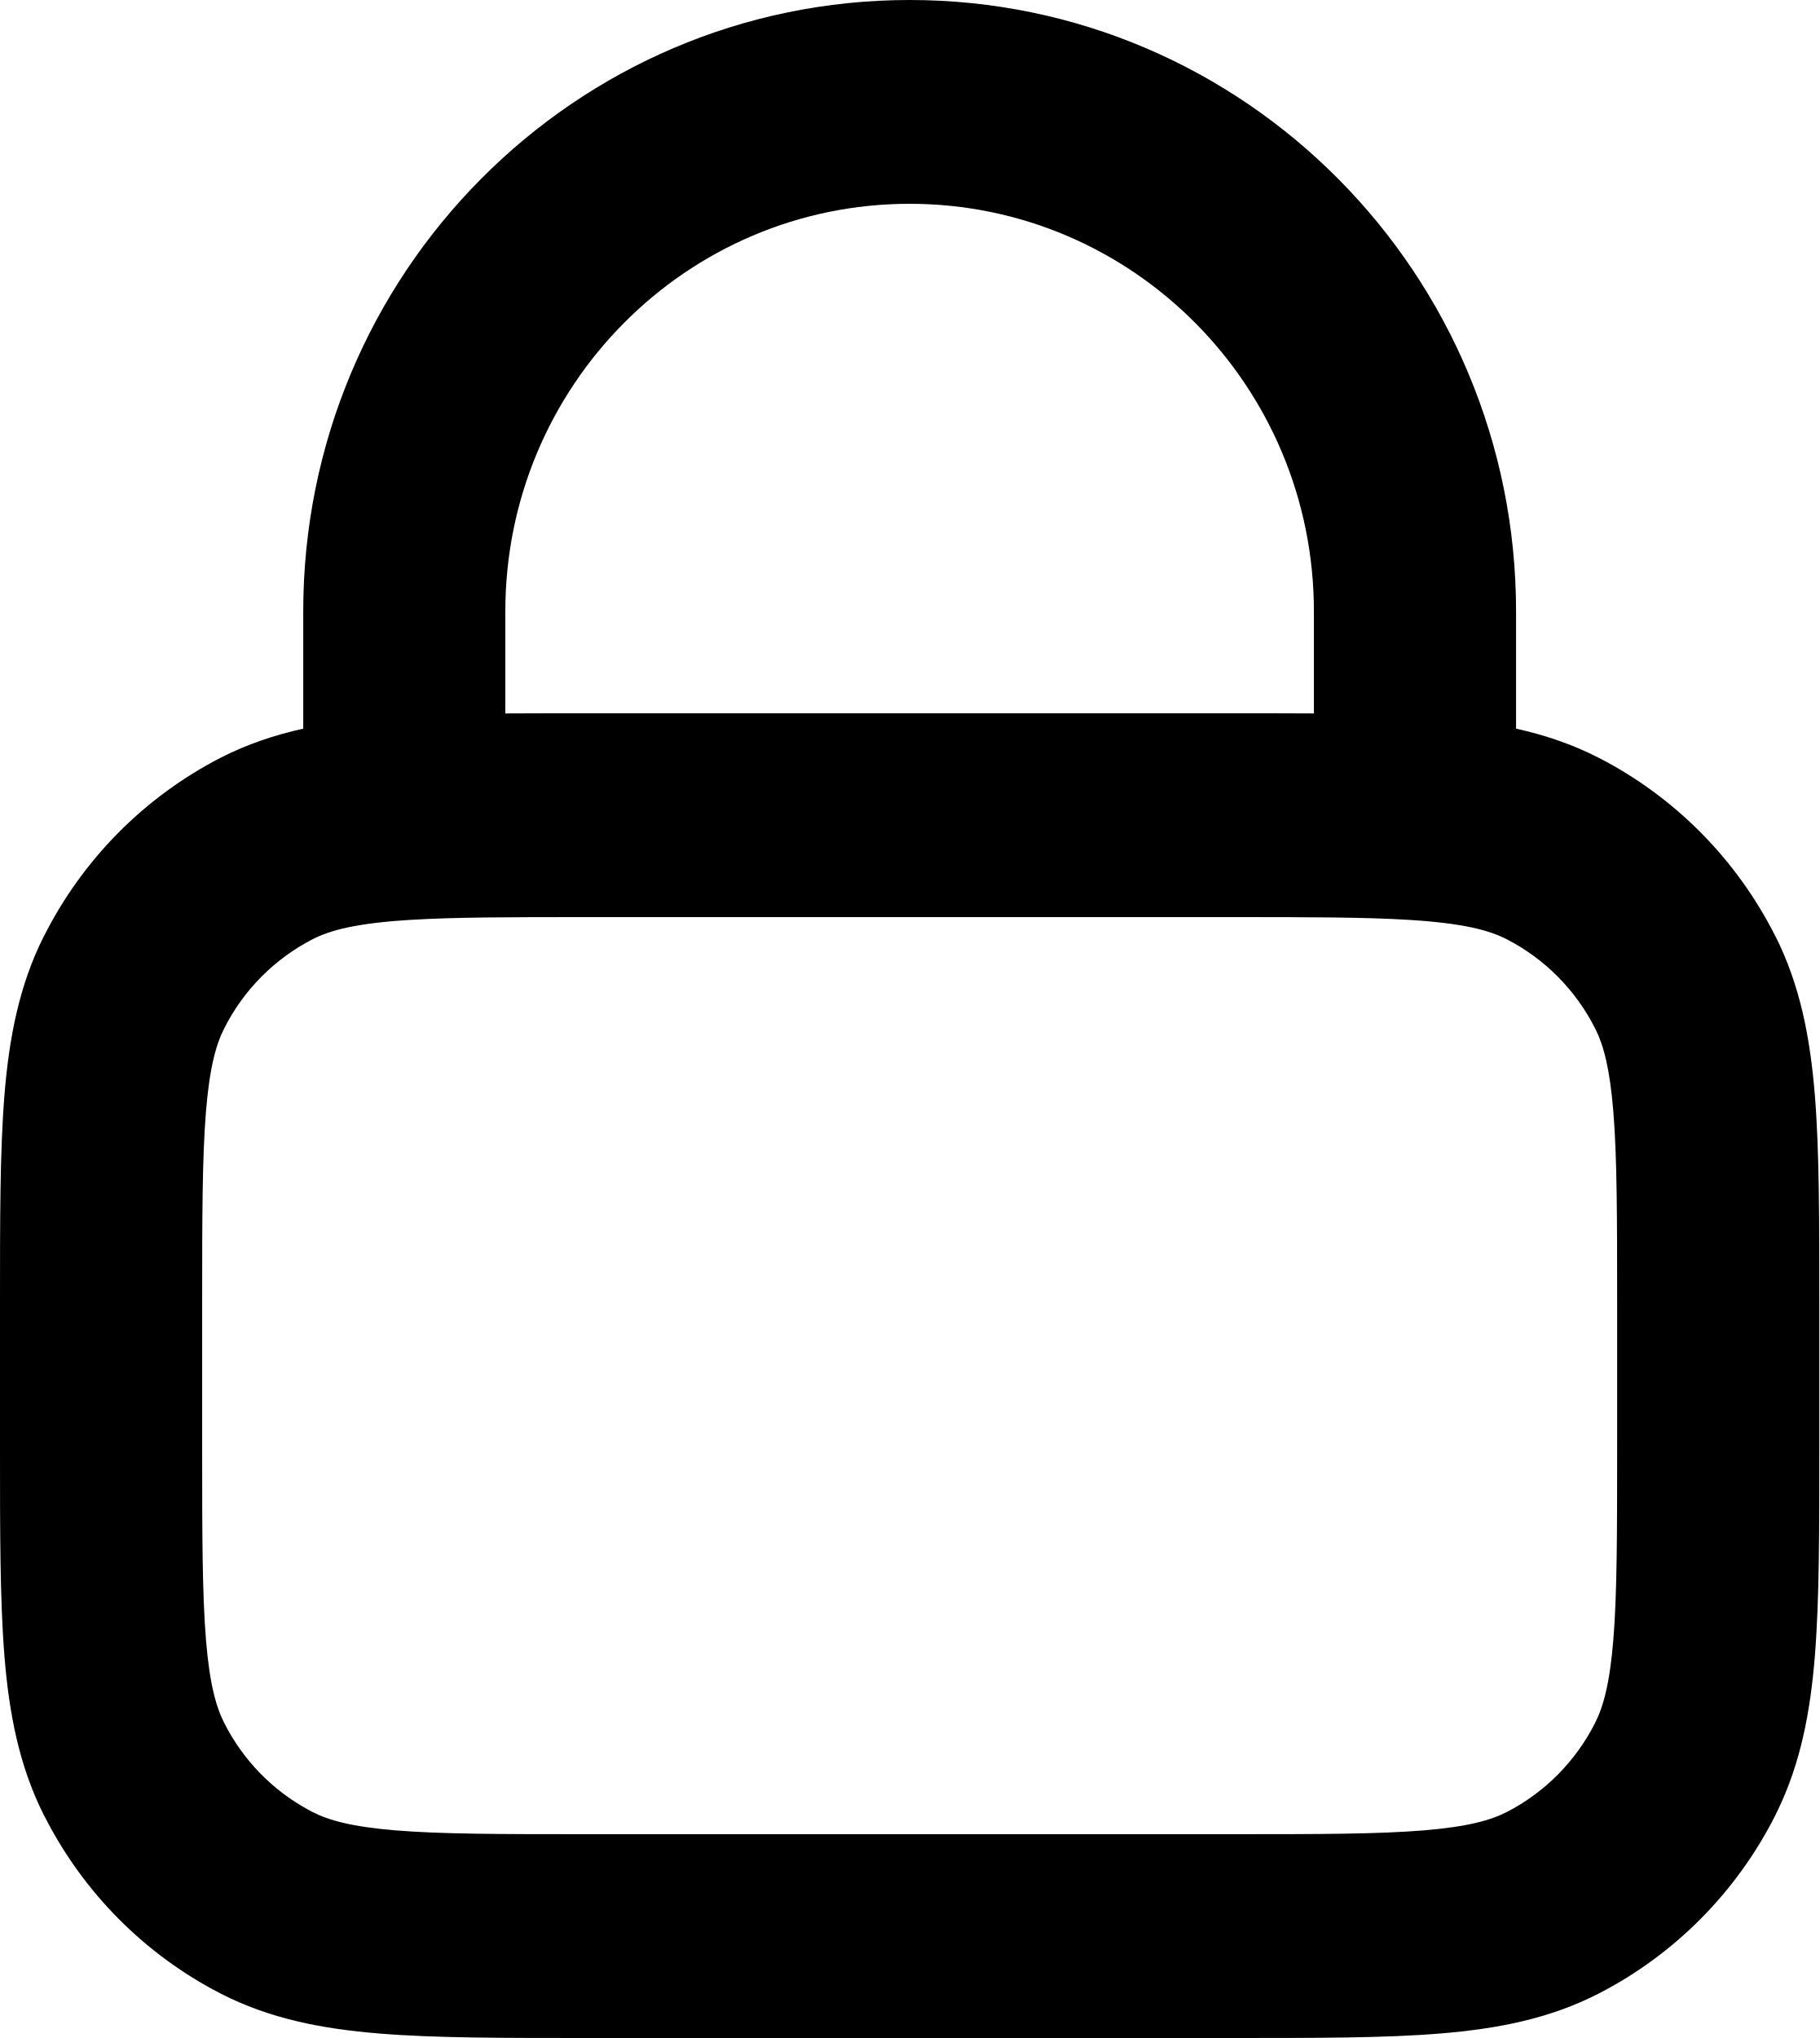
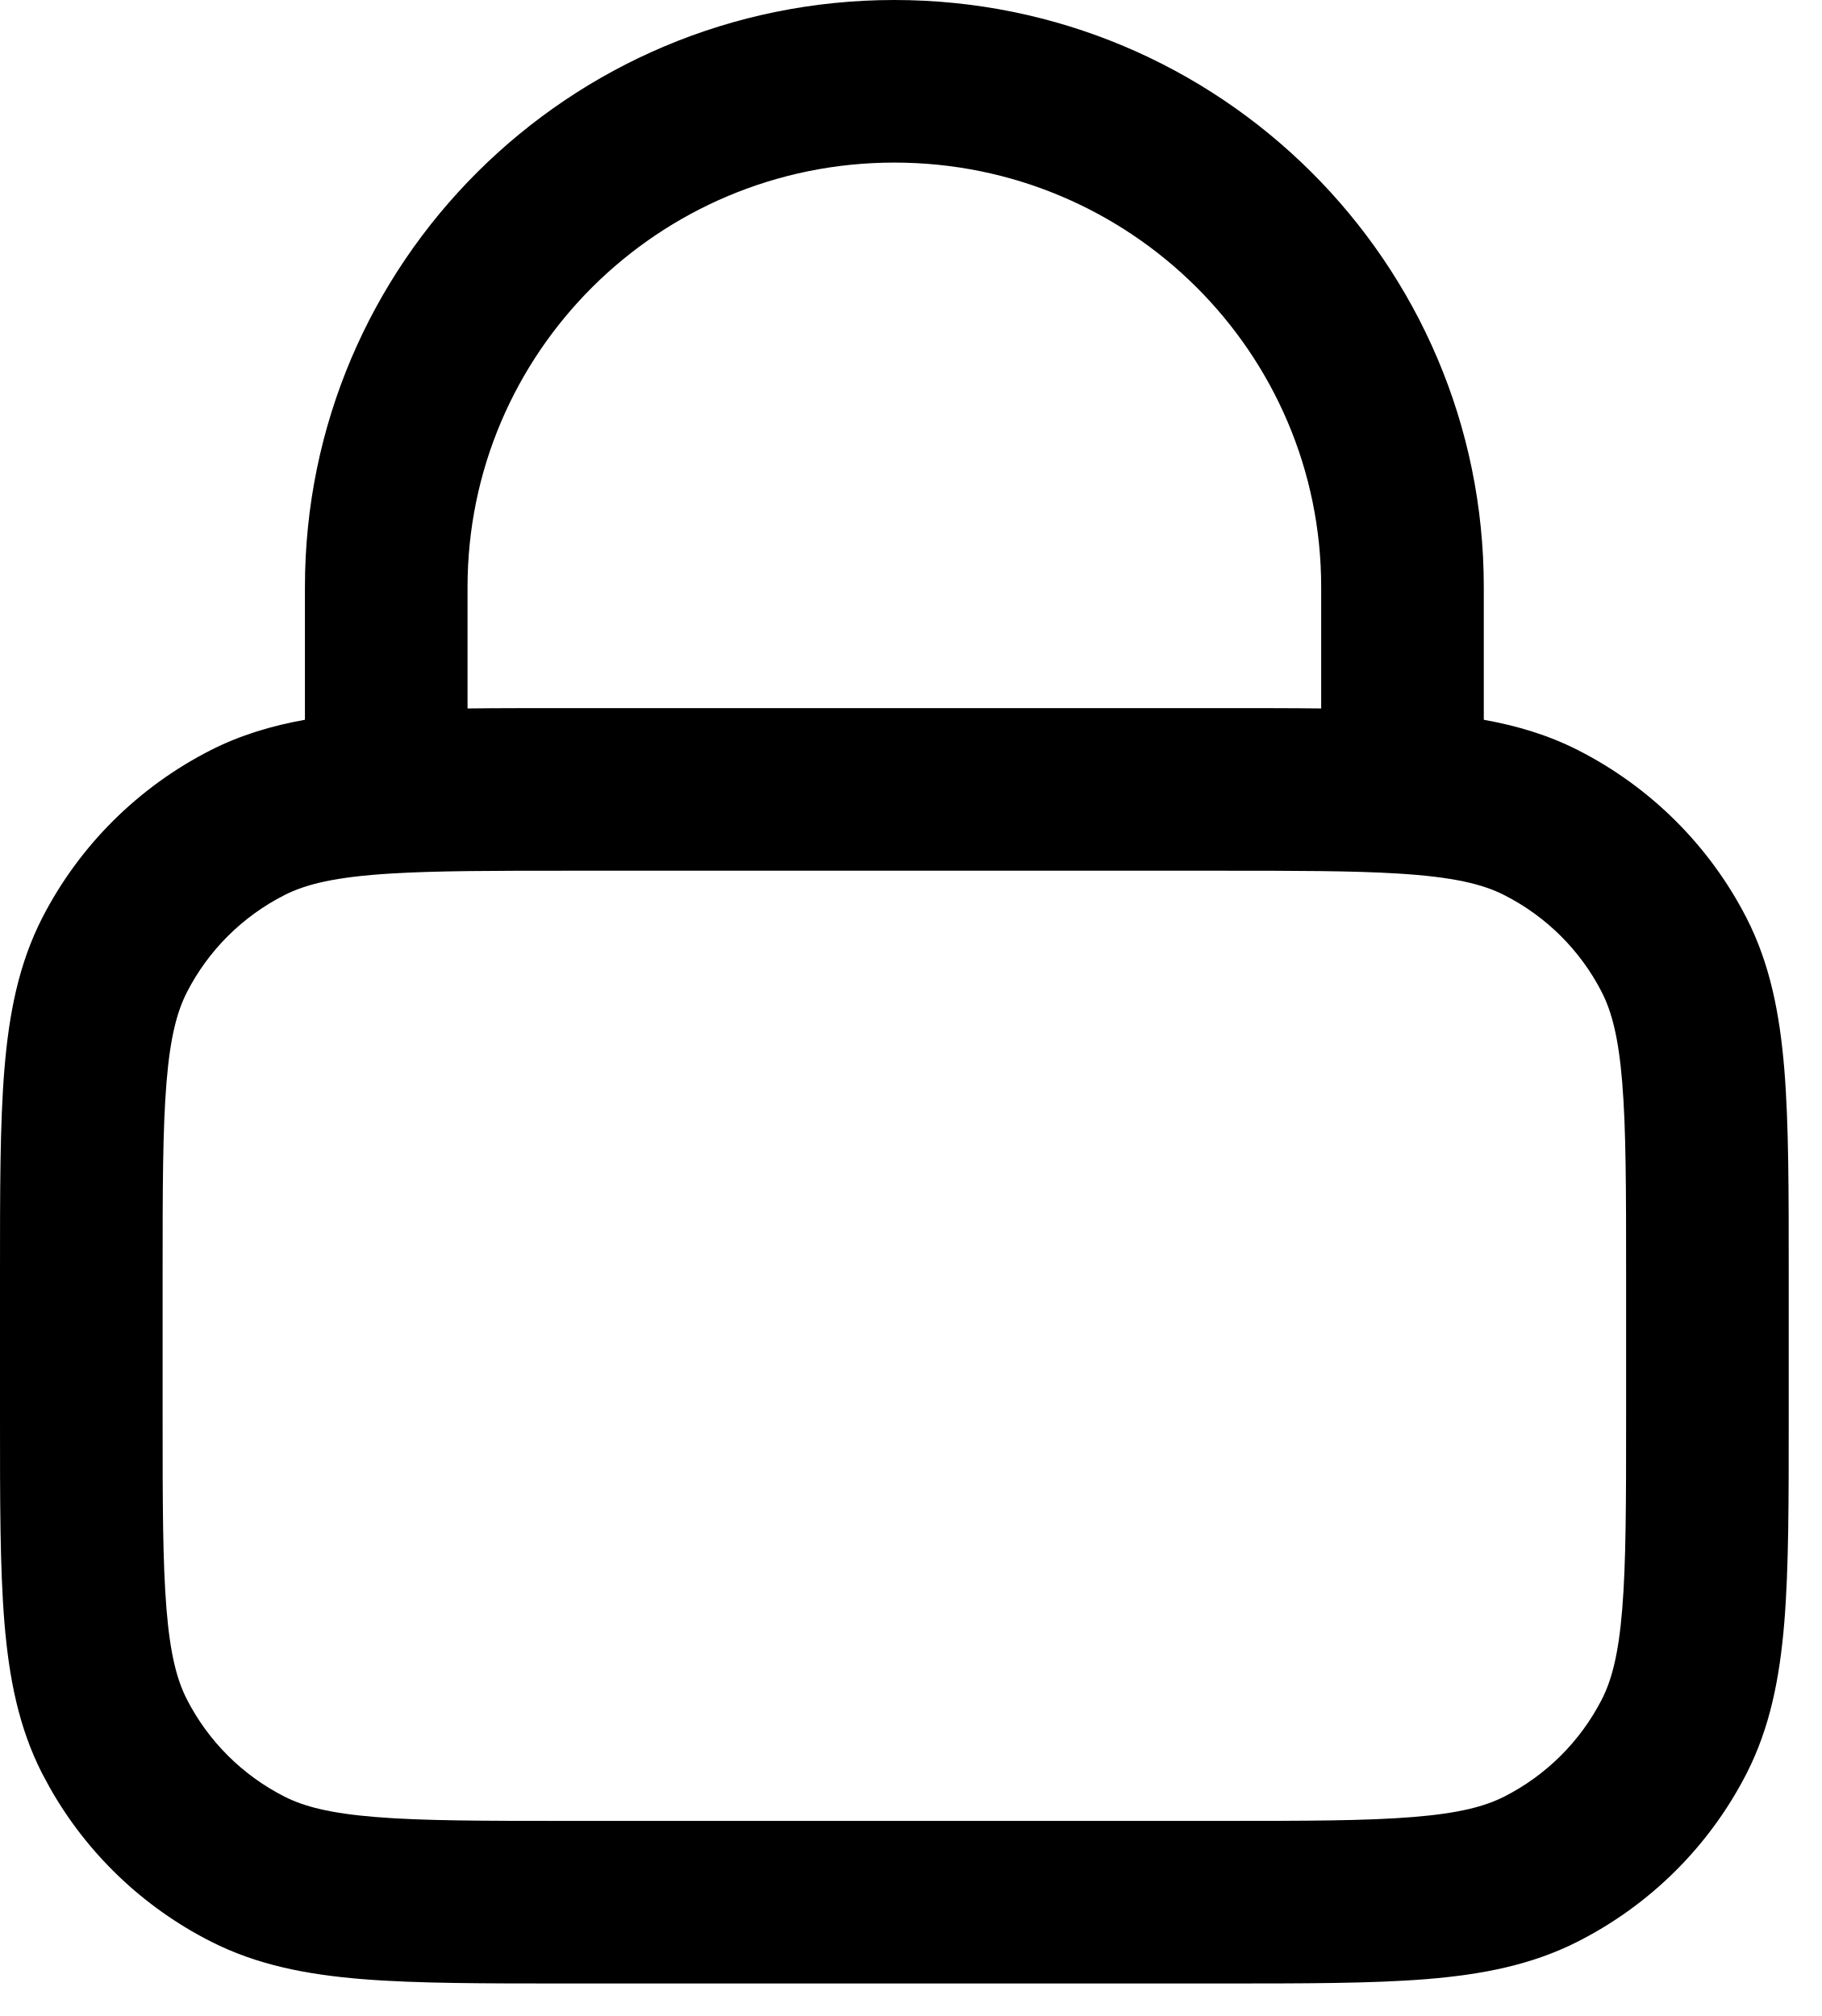
- <svg xmlns="http://www.w3.org/2000/svg" width="25" height="28" viewBox="0 0 25 28" fill="none">
-   <path d="M22.222 17.92C22.222 16.721 22.221 15.906 22.17 15.275C22.122 14.681 22.036 14.368 21.93 14.15L21.919 14.129C21.653 13.602 21.228 13.174 20.706 12.905V12.905C20.462 12.78 20.107 12.684 19.36 12.638H19.36C18.757 12.601 17.999 12.6 16.944 12.6H8.056C7.001 12.6 6.243 12.601 5.64 12.638H5.64C4.893 12.684 4.537 12.78 4.294 12.905L4.294 12.905C3.772 13.174 3.347 13.602 3.081 14.129C2.97 14.348 2.88 14.662 2.83 15.275C2.779 15.906 2.778 16.721 2.778 17.92V19.88C2.778 21.079 2.779 21.895 2.83 22.525C2.88 23.138 2.97 23.452 3.081 23.671C3.339 24.182 3.745 24.599 4.246 24.869L4.294 24.895L4.294 24.895C4.512 25.006 4.823 25.097 5.432 25.147C6.057 25.199 6.866 25.2 8.056 25.2H16.944C18.134 25.2 18.943 25.199 19.568 25.147C20.177 25.097 20.488 25.006 20.706 24.895H20.706C21.228 24.626 21.653 24.198 21.919 23.671V23.671C22.03 23.452 22.12 23.138 22.17 22.525C22.221 21.895 22.222 21.079 22.222 19.88V17.92ZM18.055 8.4C18.055 5.307 15.568 2.8 12.5 2.8C9.432 2.8 6.944 5.307 6.944 8.4V9.802C7.291 9.8 7.661 9.8 8.056 9.8H16.944C17.339 9.8 17.709 9.8 18.055 9.802V8.4ZM20.833 10.011C21.227 10.098 21.603 10.224 21.966 10.41L21.967 10.41C23.012 10.947 23.862 11.804 24.394 12.858H24.395C24.738 13.537 24.875 14.261 24.939 15.047C25.001 15.818 25 16.767 25 17.92V19.88C25 21.033 25.001 21.982 24.939 22.753C24.877 23.515 24.746 24.218 24.426 24.878L24.395 24.942C23.862 25.996 23.012 26.853 21.967 27.39C21.293 27.736 20.575 27.874 19.794 27.938C19.03 28.001 18.088 28 16.944 28H8.056C6.912 28 5.97 28.001 5.206 27.938C4.425 27.874 3.707 27.736 3.033 27.39V27.39C1.988 26.853 1.138 25.996 0.606 24.942H0.605C0.262 24.263 0.125 23.54 0.061 22.753C-0.001 21.982 1.27219e-06 21.033 1.27219e-06 19.88V17.92C1.26419e-06 16.767 -0.001 15.818 0.061 15.047C0.125 14.261 0.262 13.537 0.605 12.858L0.606 12.858C1.138 11.804 1.988 10.947 3.033 10.41H3.033C3.397 10.224 3.773 10.098 4.167 10.011V8.4C4.167 3.761 7.898 0 12.5 0C17.102 7.62191e-06 20.833 3.761 20.833 8.4V10.011Z" fill="black" />
+ <svg xmlns="http://www.w3.org/2000/svg" width="28" height="31" viewBox="0 0 28 31" fill="none">
+   <path d="M25 19.605C25 18.278 24.999 17.358 24.94 16.643C24.883 15.943 24.776 15.55 24.626 15.257V15.256C24.297 14.614 23.772 14.091 23.125 13.763C22.794 13.595 22.343 13.484 21.486 13.432C20.796 13.39 19.932 13.389 18.75 13.389H8.75C7.568 13.389 6.704 13.39 6.014 13.432C5.157 13.484 4.706 13.595 4.375 13.763C3.728 14.091 3.203 14.614 2.874 15.257C2.724 15.55 2.617 15.943 2.56 16.643C2.501 17.358 2.5 18.278 2.5 19.605V21.783C2.5 23.111 2.501 24.031 2.56 24.746C2.617 25.447 2.724 25.84 2.874 26.133C3.203 26.775 3.728 27.299 4.375 27.627C4.671 27.777 5.068 27.883 5.772 27.94C6.492 27.999 7.417 28 8.75 28H18.75C20.083 28 21.008 27.999 21.727 27.94C22.432 27.883 22.829 27.777 23.125 27.627C23.772 27.299 24.297 26.775 24.626 26.133C24.776 25.84 24.883 25.447 24.94 24.746C24.999 24.031 25 23.111 25 21.783V19.605ZM20.312 9.027C20.312 5.428 17.379 2.5 13.75 2.5C10.12 2.5 7.188 5.428 7.188 9.027V10.894C7.662 10.888 8.182 10.889 8.75 10.889H18.75C19.319 10.889 19.838 10.888 20.312 10.894V9.027ZM22.812 11.068C23.325 11.16 23.802 11.303 24.256 11.533C25.373 12.1 26.282 13.004 26.852 14.117C27.212 14.822 27.361 15.582 27.432 16.439C27.501 17.28 27.5 18.32 27.5 19.605V21.783C27.5 23.069 27.501 24.109 27.432 24.95C27.361 25.806 27.212 26.566 26.852 27.271C26.282 28.385 25.373 29.29 24.256 29.856C23.549 30.215 22.788 30.363 21.93 30.433C21.086 30.501 20.042 30.5 18.75 30.5H8.75C7.458 30.5 6.414 30.501 5.57 30.433C4.712 30.363 3.95 30.215 3.244 29.856C2.197 29.325 1.332 28.497 0.759 27.477L0.648 27.271C0.288 26.566 0.139 25.806 0.068 24.95C-0.001 24.109 2.29428e-07 23.069 2.29428e-07 21.783V19.605C1.85029e-07 18.32 -0.001 17.28 0.068 16.439C0.139 15.582 0.288 14.822 0.648 14.117C1.218 13.004 2.127 12.1 3.244 11.533C3.698 11.303 4.175 11.16 4.688 11.068V9.027C4.688 4.036 8.75 0 13.75 0C18.75 0 22.812 4.036 22.812 9.027V11.068Z" fill="black" />
</svg>
